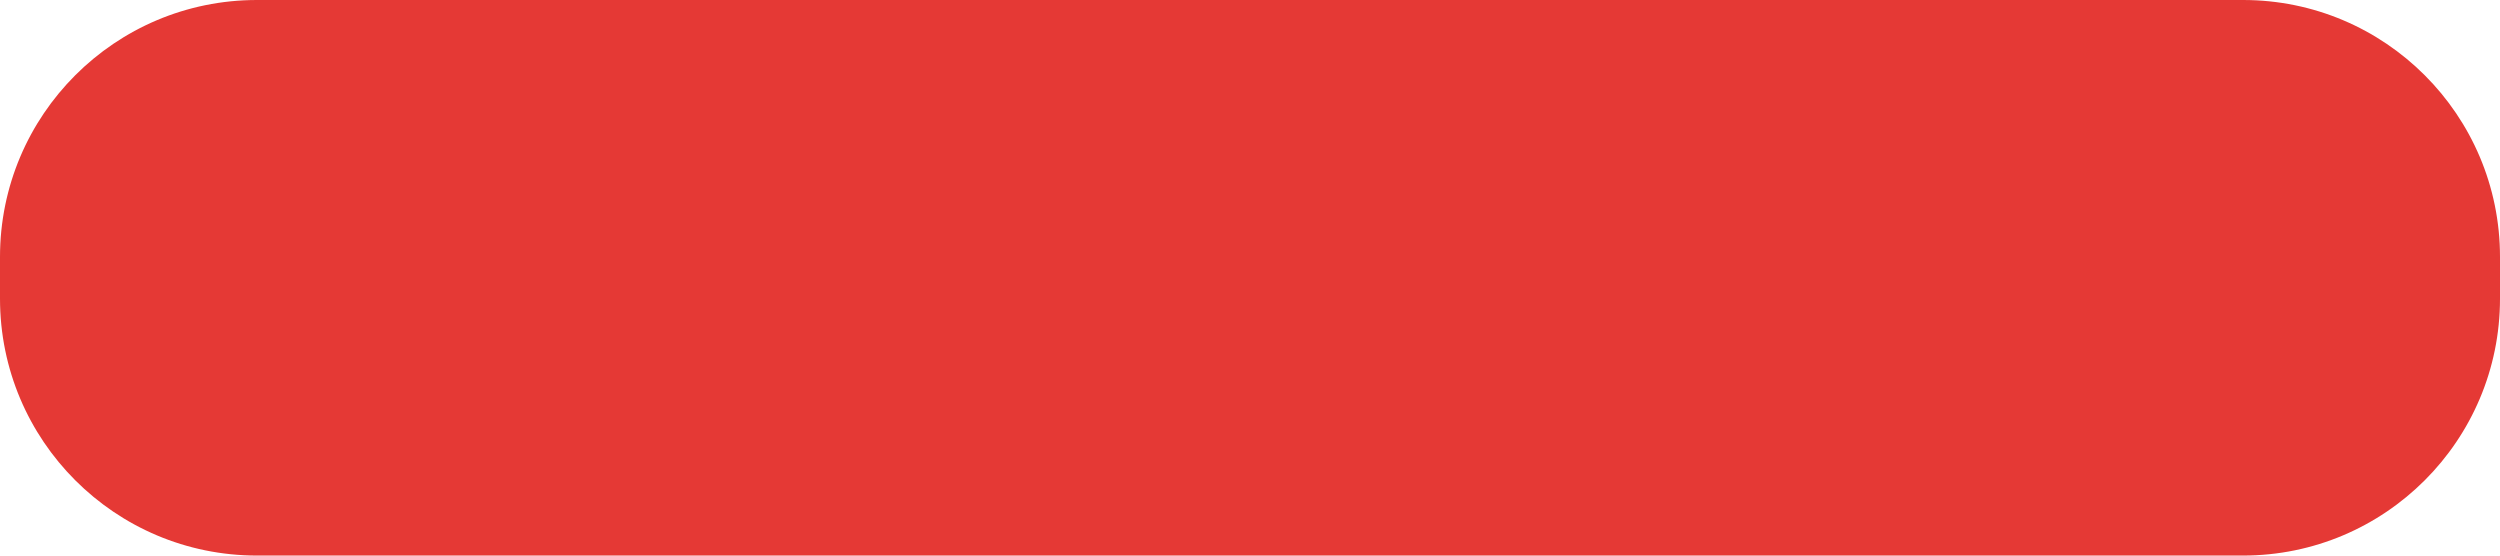
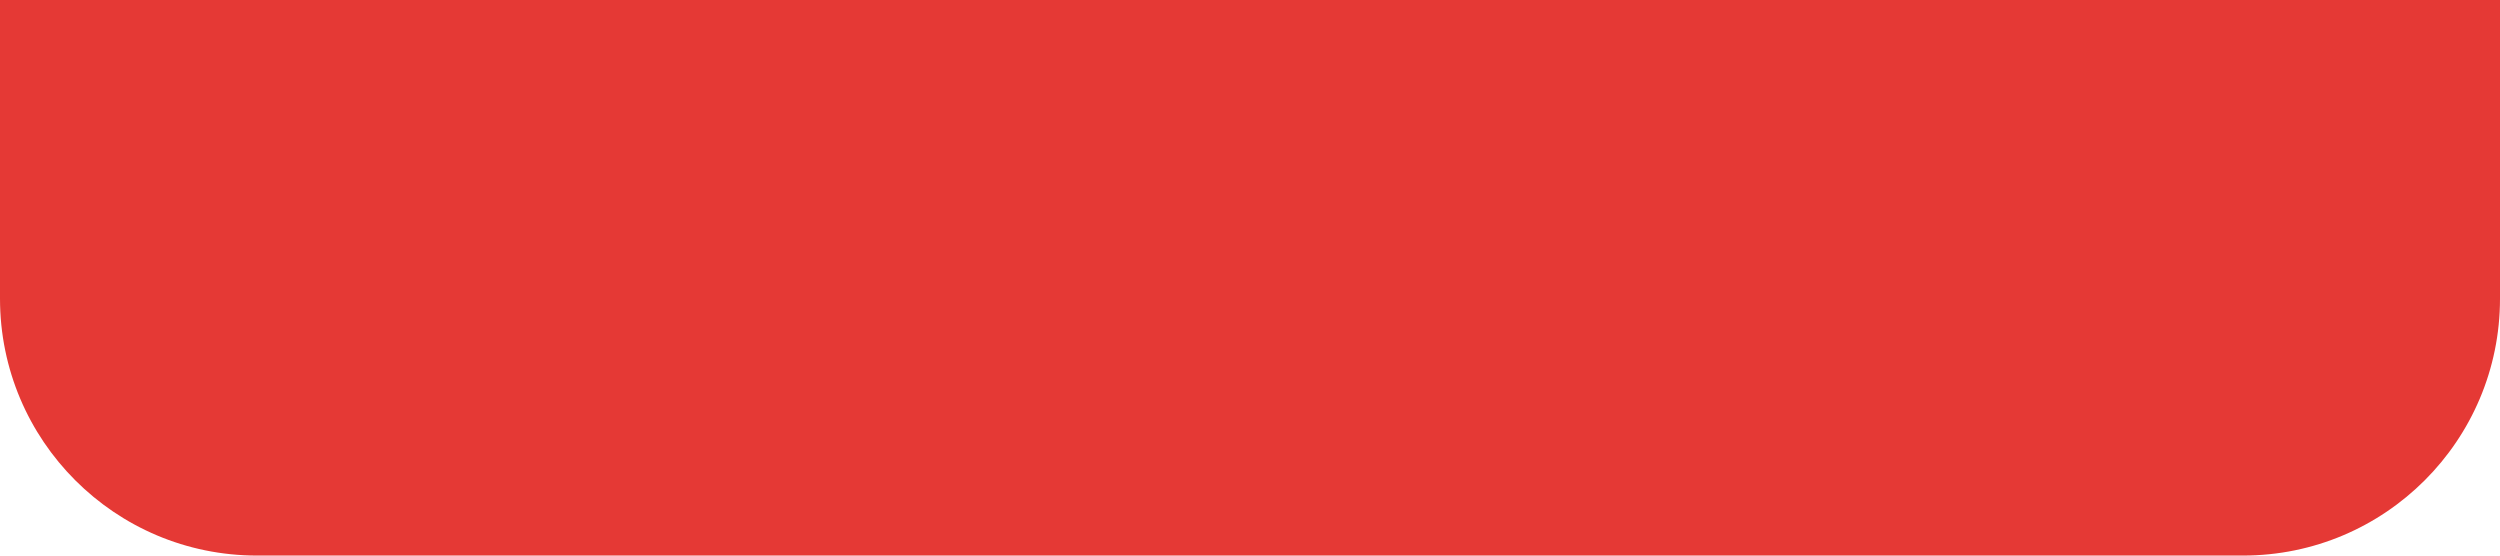
<svg xmlns="http://www.w3.org/2000/svg" width="720" height="160" viewBox="0 0 720 160" fill="none">
-   <path d="M0 74C0 33.131 33.131 0 74 0H646C686.869 0 720 33.131 720 74V86C720 126.869 686.869 160 646 160H74C33.131 160 0 126.869 0 86V74Z" fill="#E53935" />
+   <path d="M0 0H720V86C720 126.869 686.869 160 646 160H74C33.131 160 0 126.869 0 86V0Z" fill="#E53935" />
</svg>
